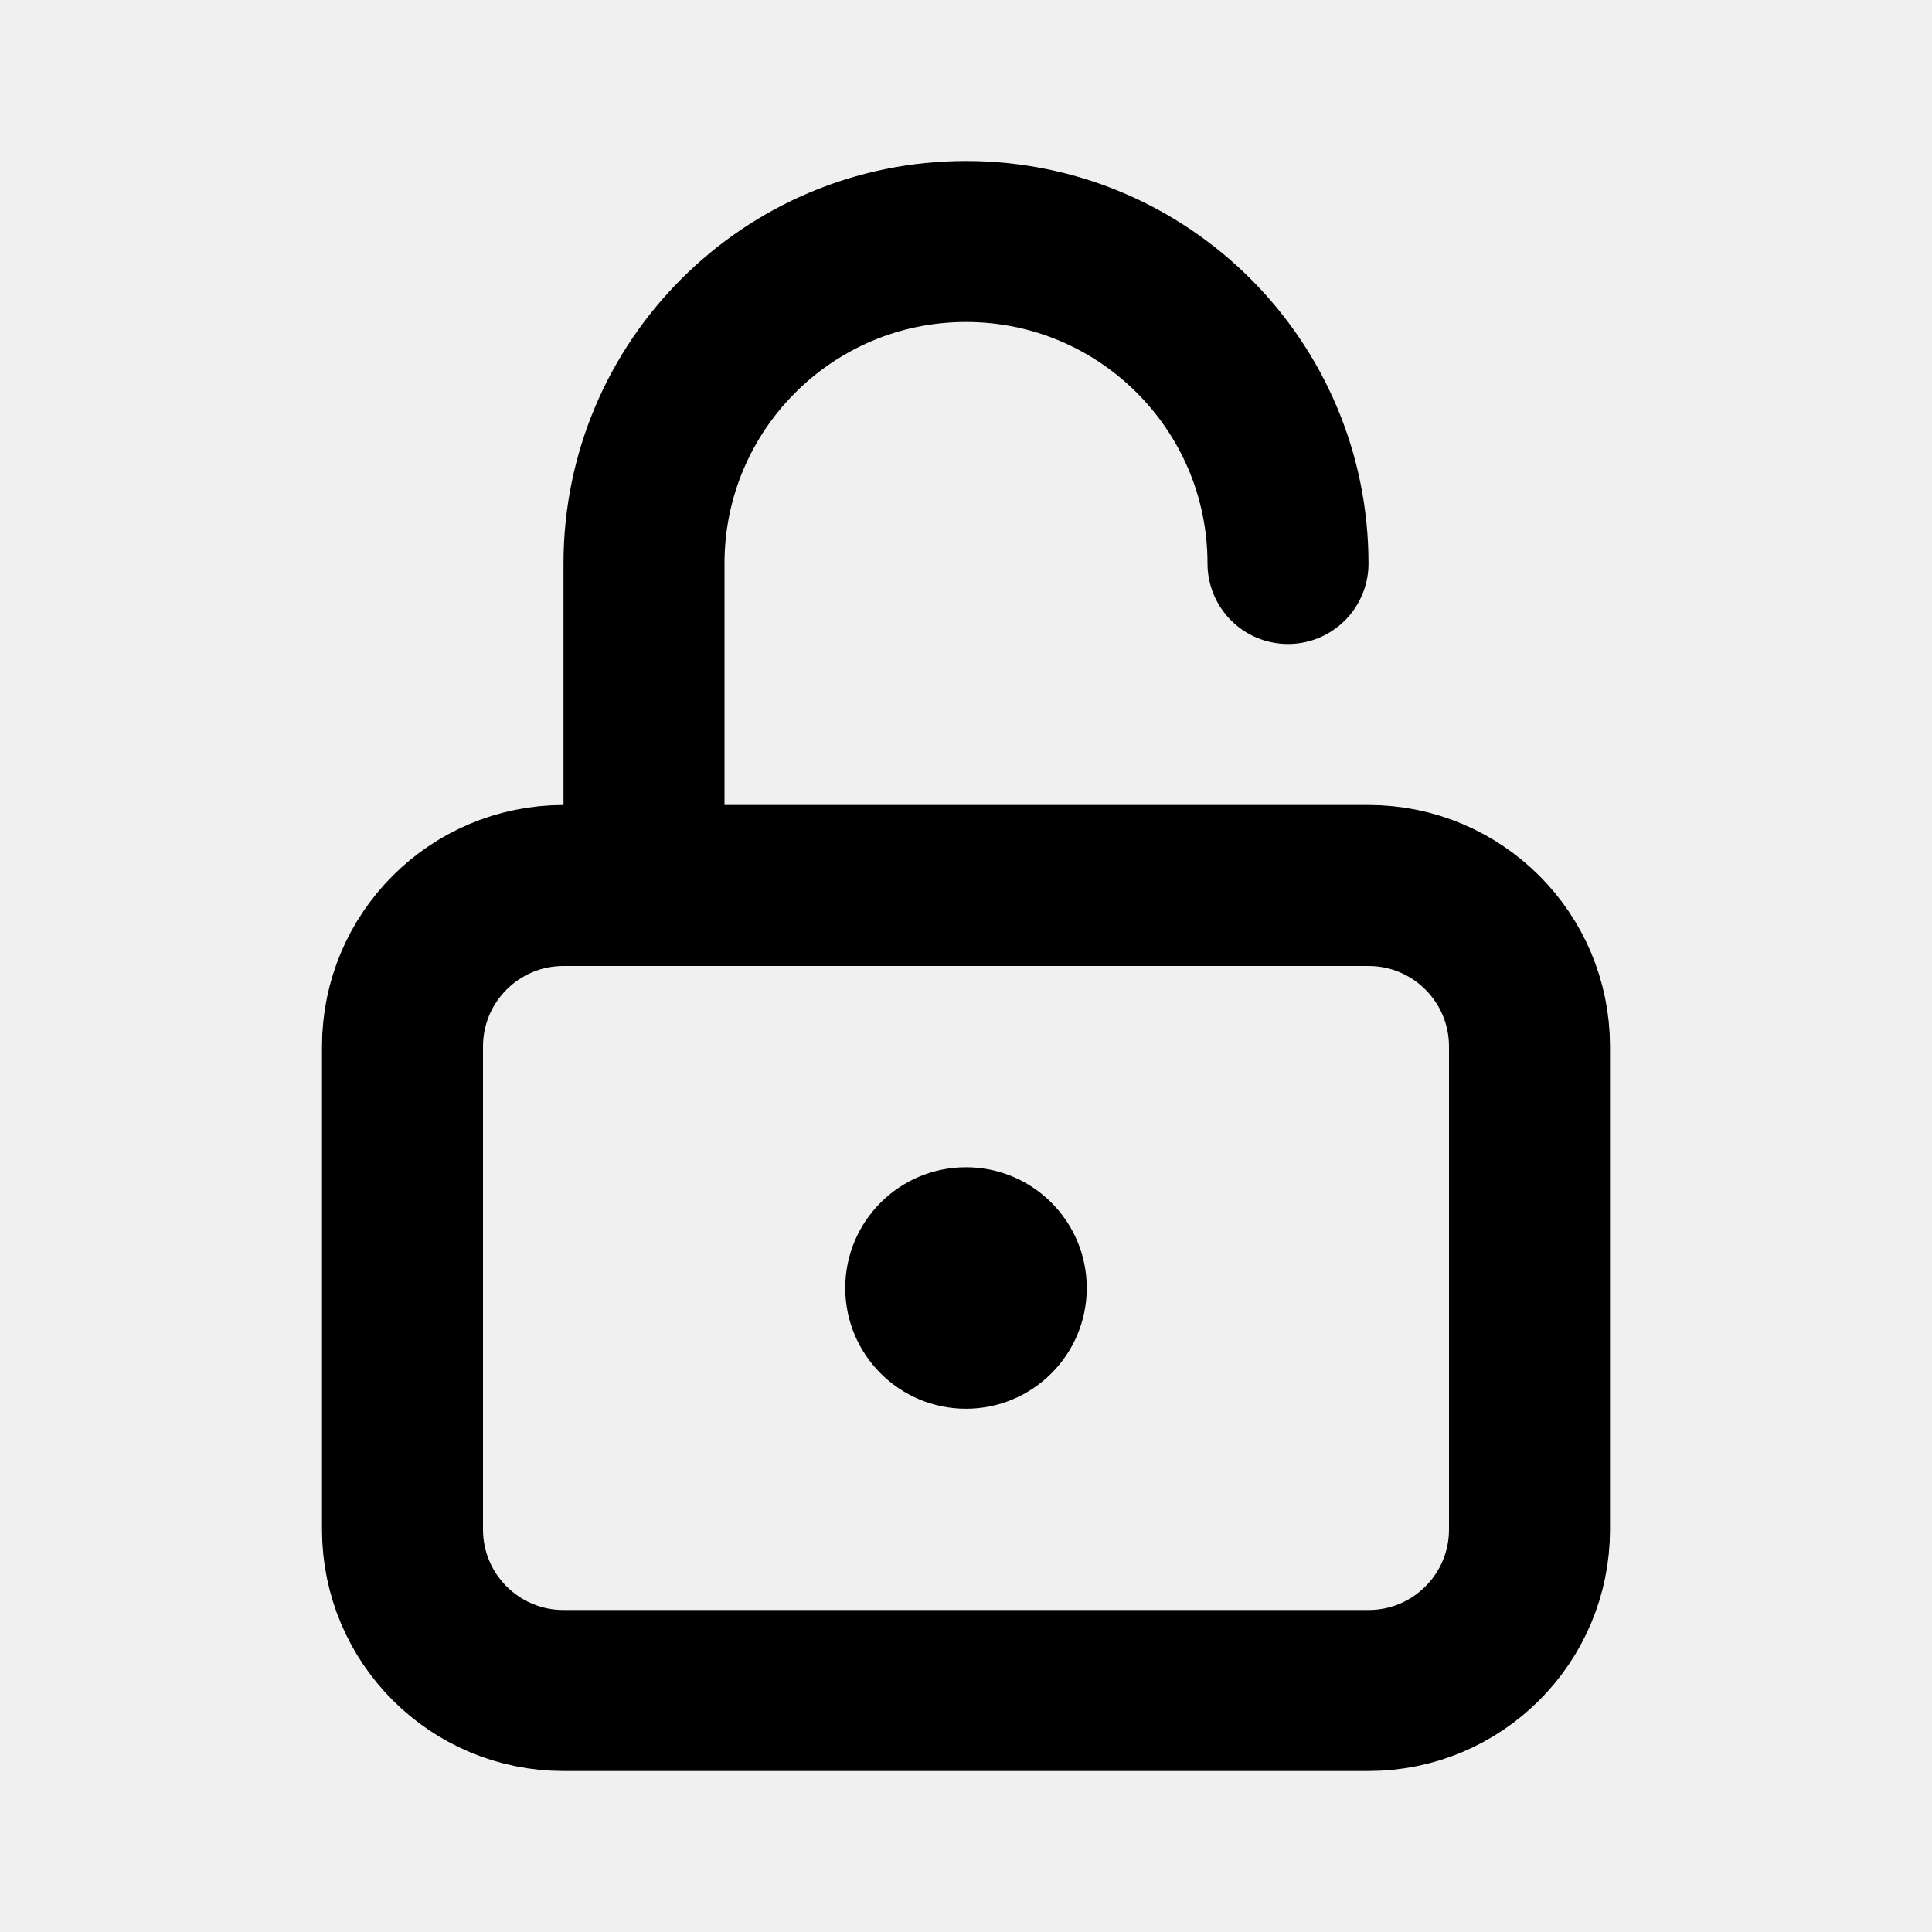
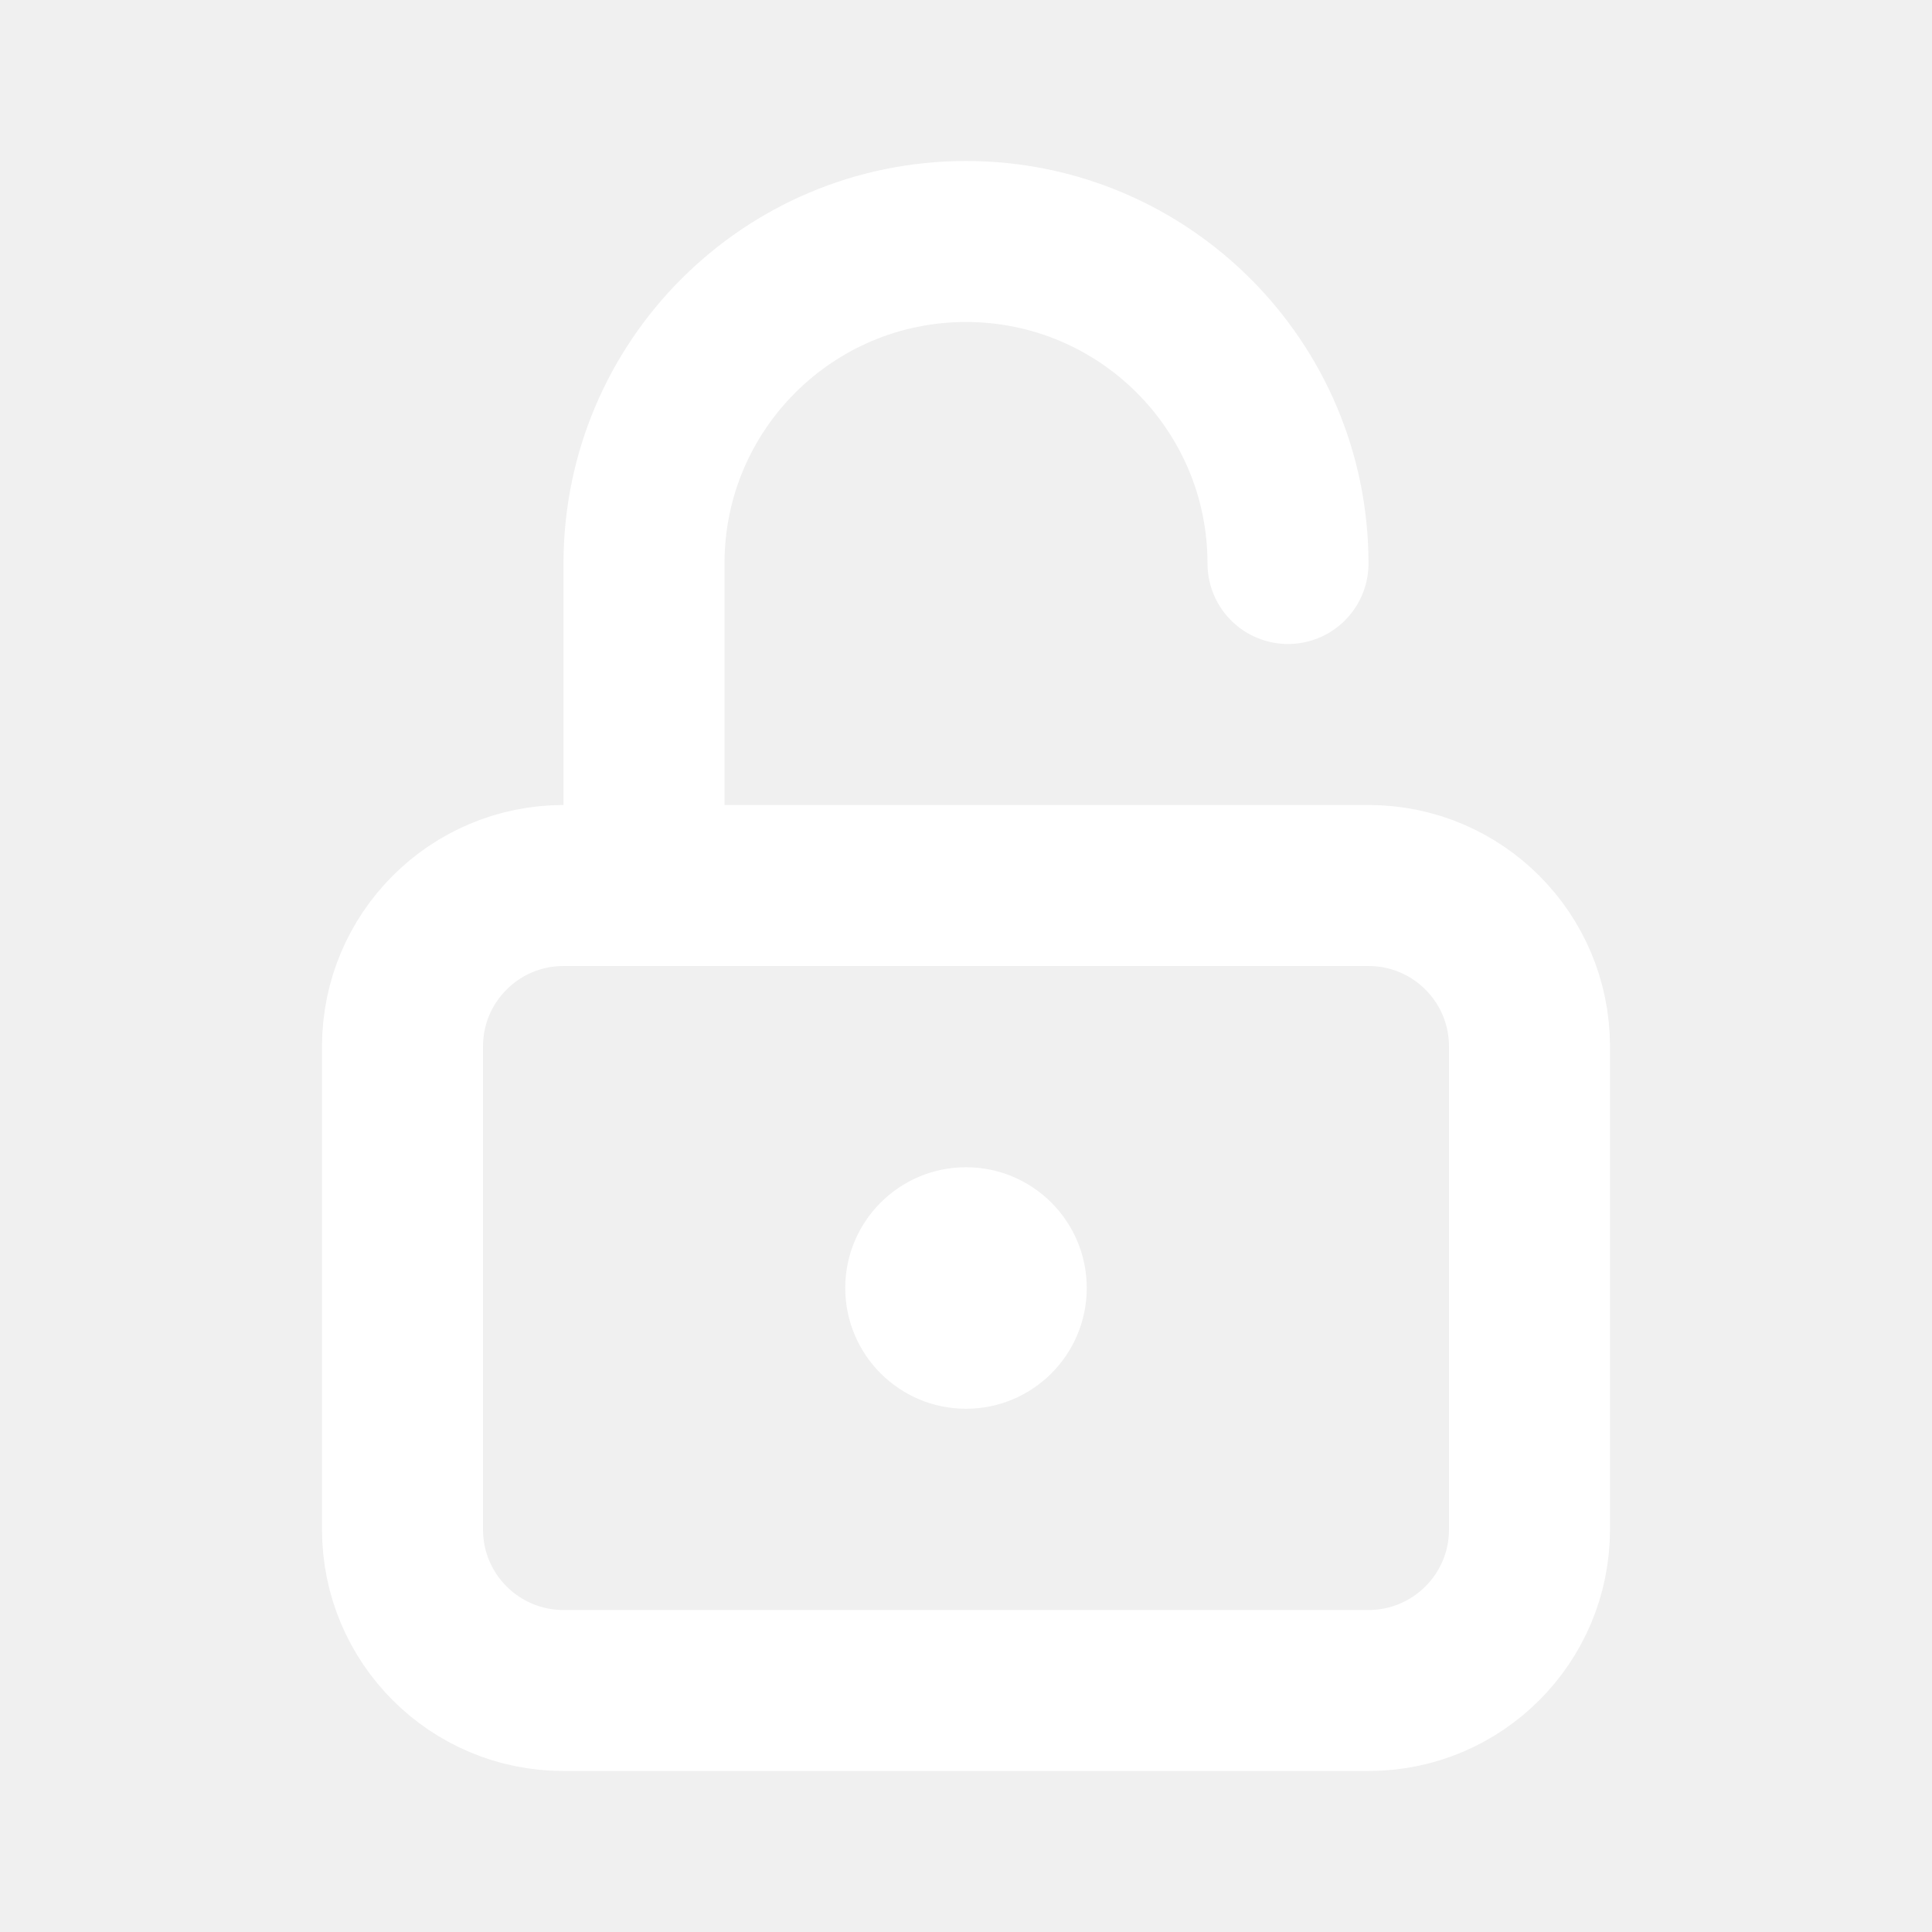
- <svg xmlns="http://www.w3.org/2000/svg" viewBox="0 0 24 24" fill="none" stroke="currentColor" stroke-width="2" stroke-linecap="round" stroke-linejoin="round">
+ <svg xmlns="http://www.w3.org/2000/svg" viewBox="0 0 24 24" fill="none" stroke="#ffffff" stroke-width="2" stroke-linecap="round" stroke-linejoin="round">
  <rect x="5" y="11" width="14" height="10" rx="2" ry="2" />
  <path d="M8 11V7a4 4 0 0 1 8 0" />
-   <circle cx="12" cy="16" r="1.5" fill="currentColor" stroke="none" />
+   <circle cx="12" cy="16" r="1.5" fill="#ffffff" stroke="none" />
</svg>
